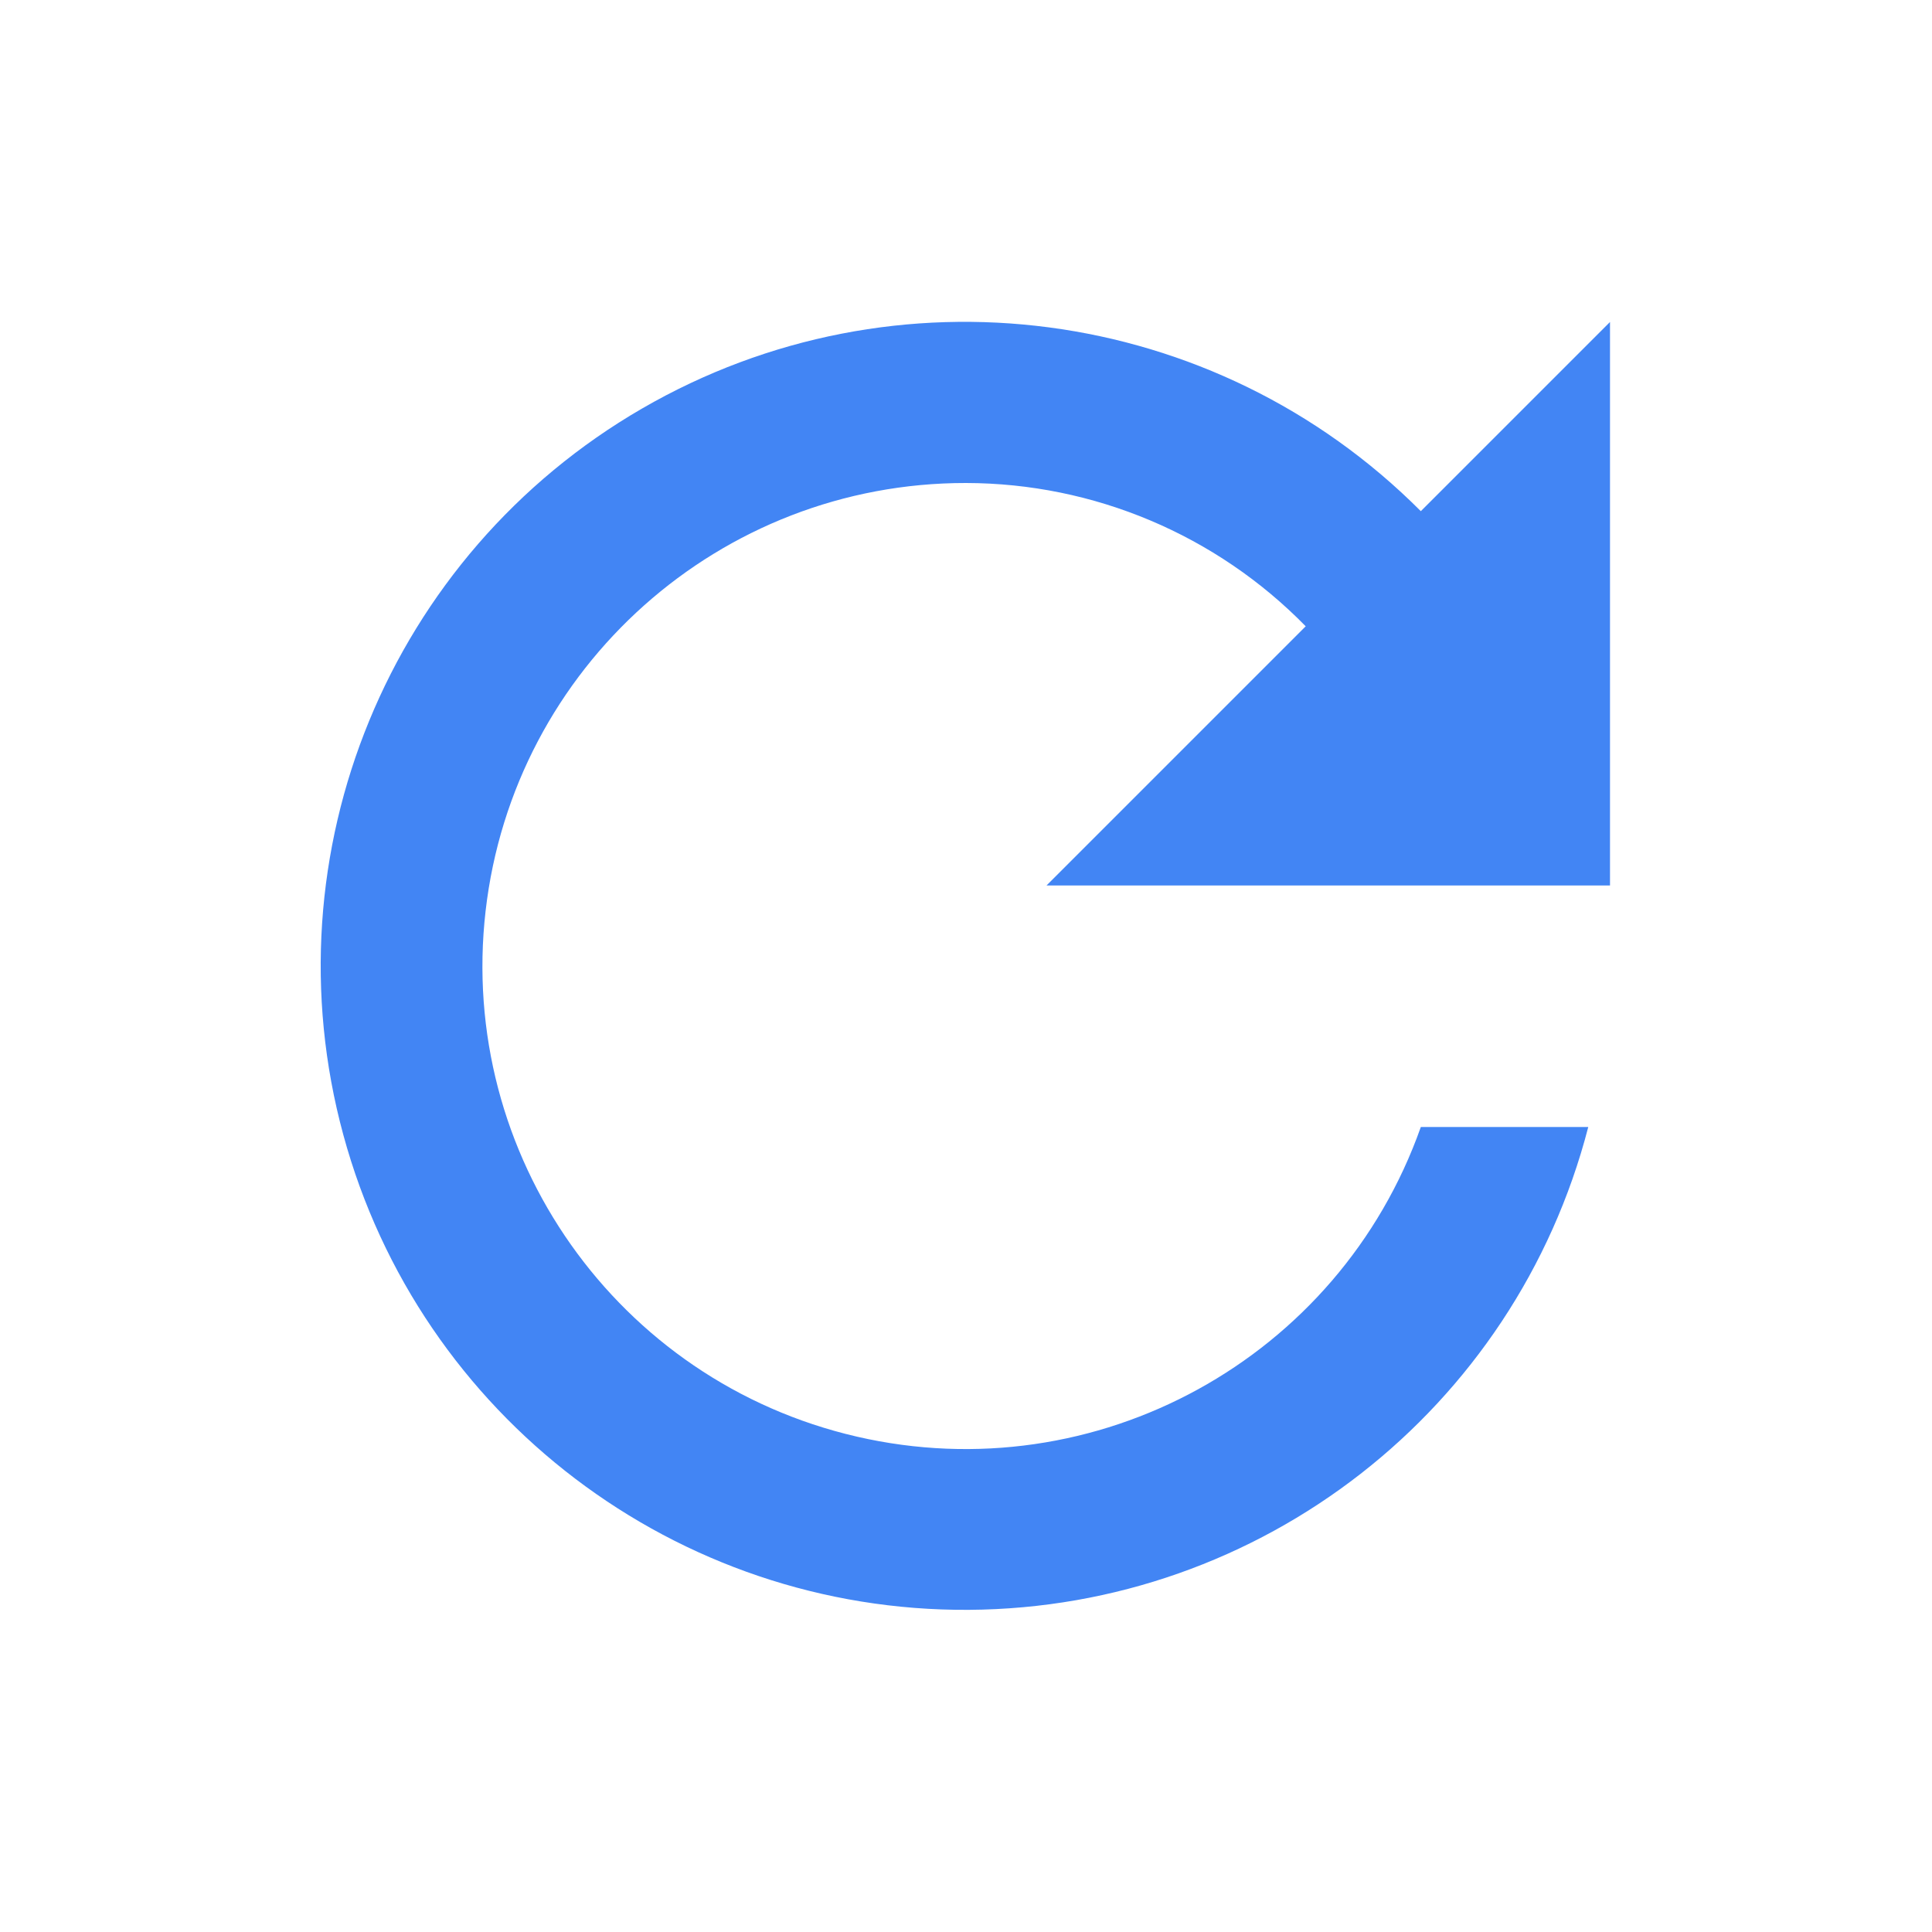
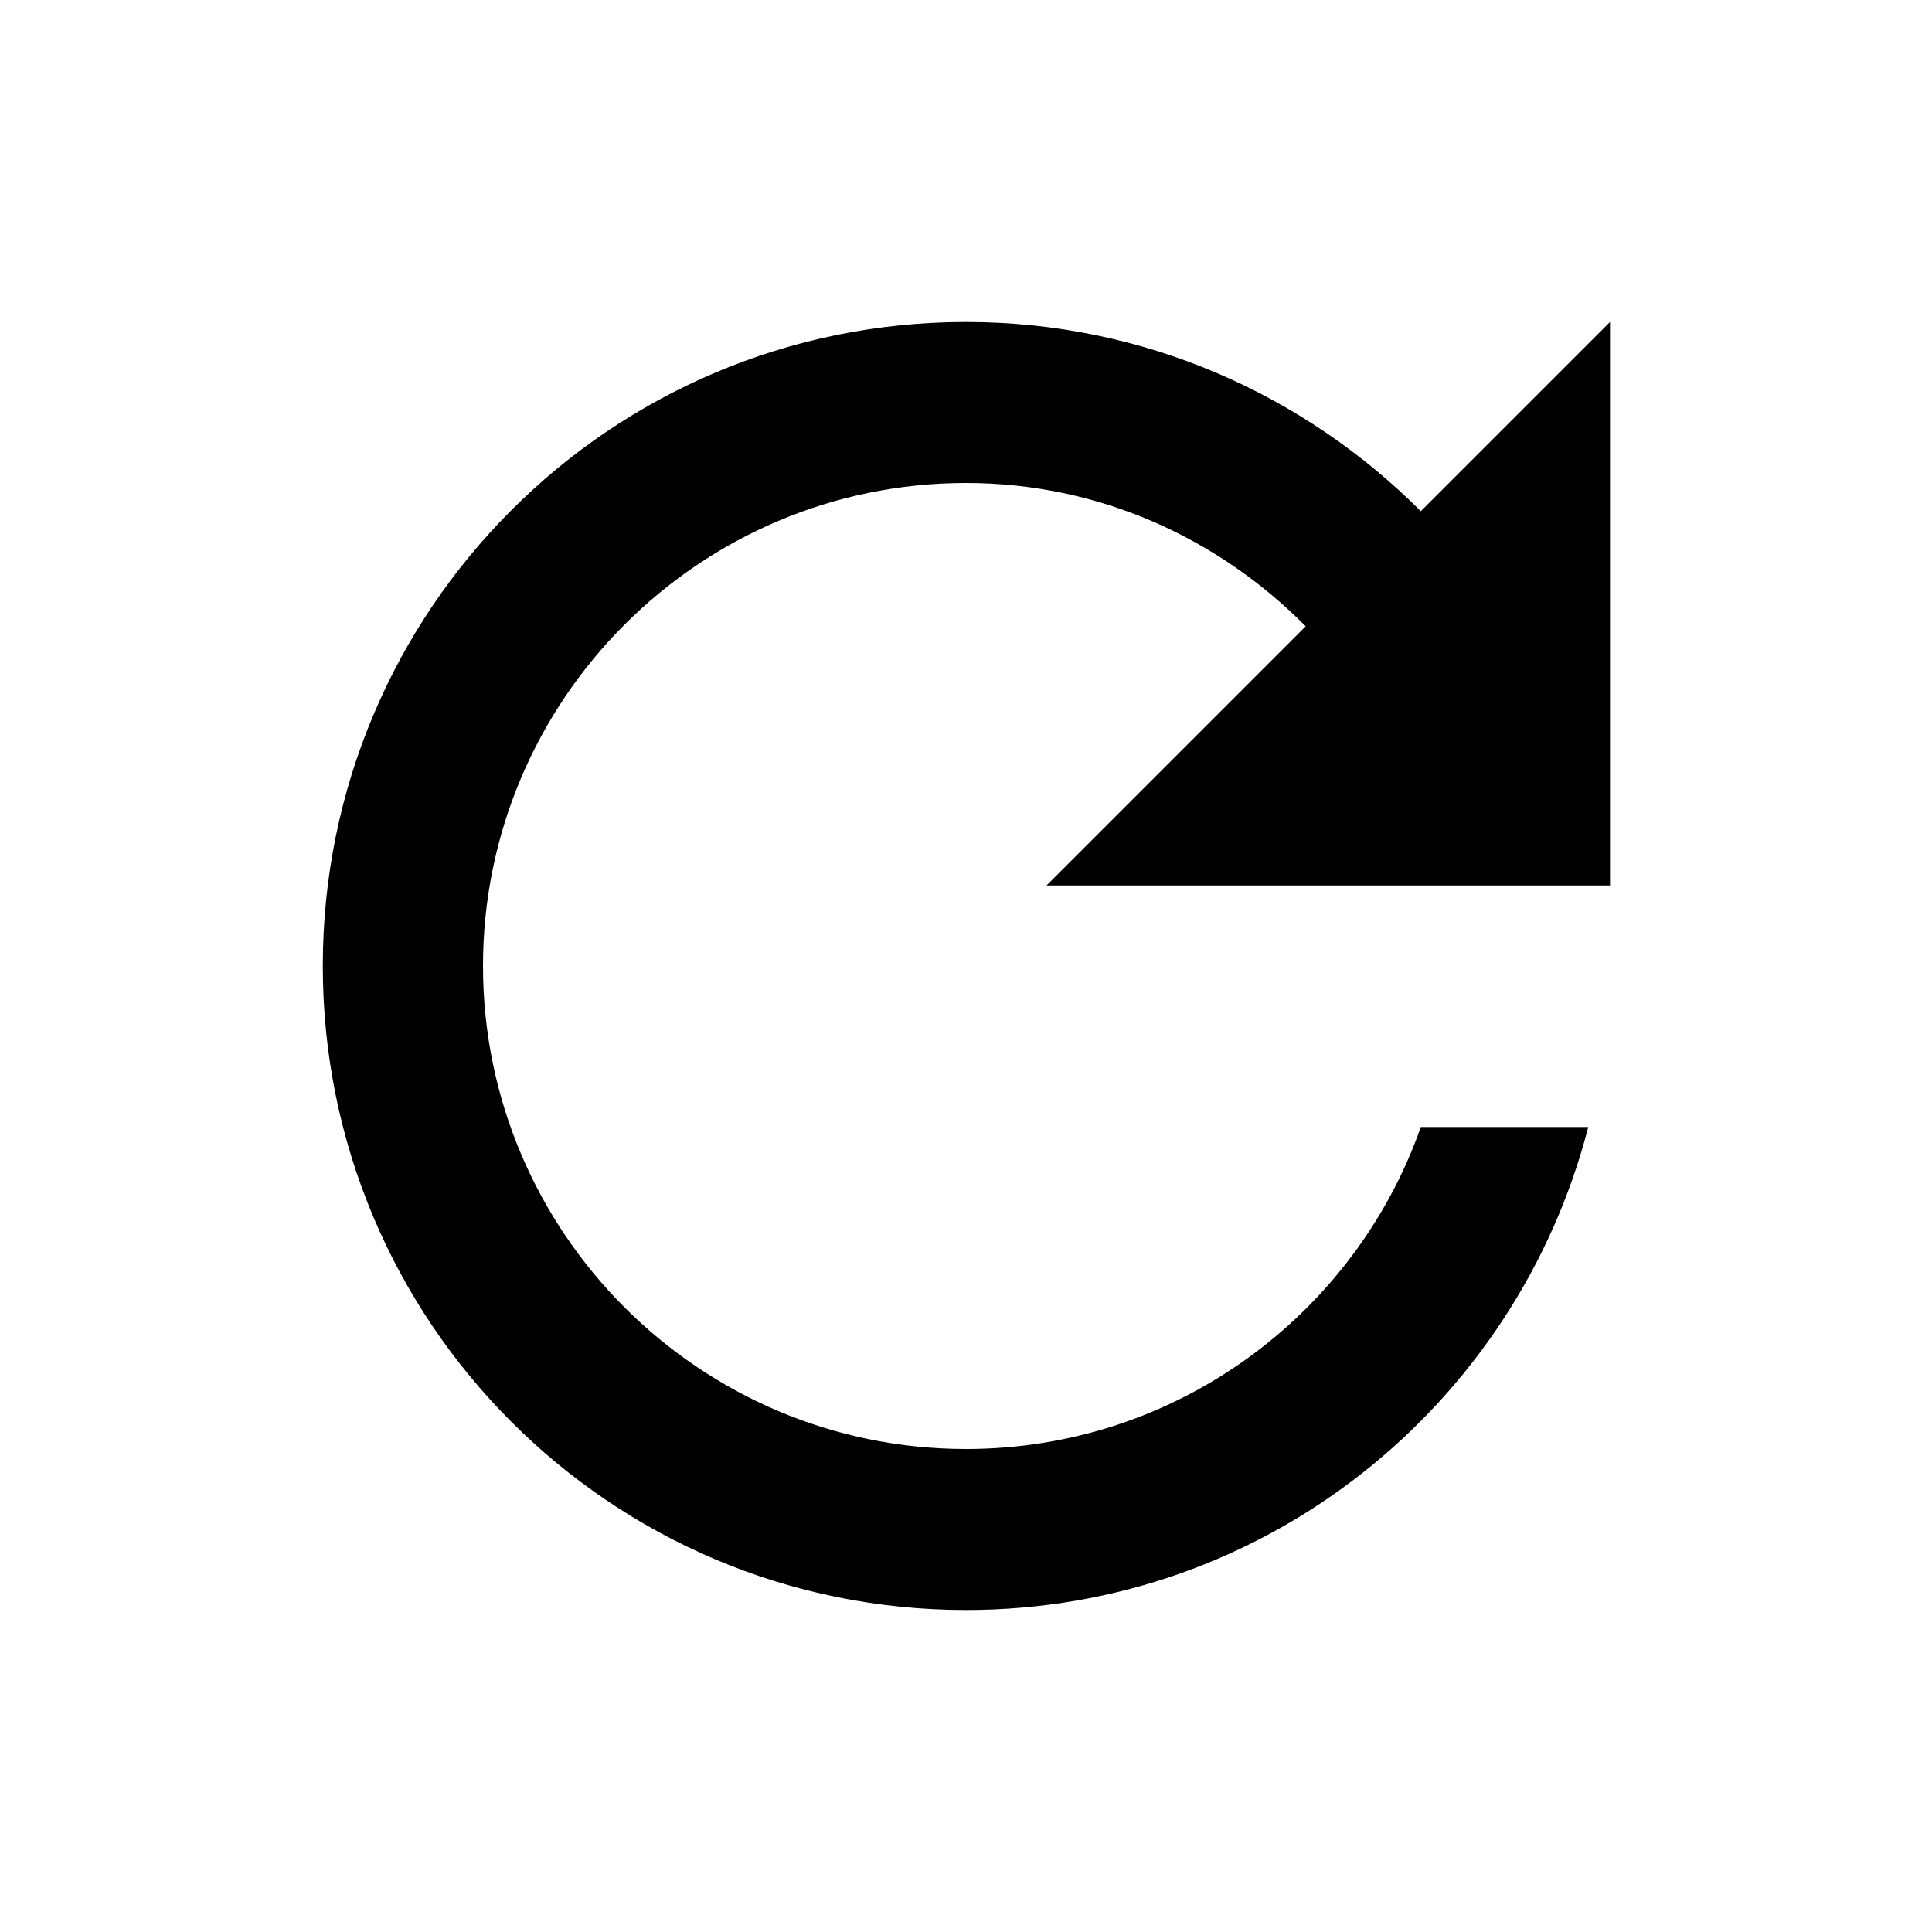
<svg xmlns="http://www.w3.org/2000/svg" width="24" height="24" viewBox="0 0 24 24">
-   <defs>
-     <style>.a,.c{fill:#4285f4;}.a{stroke:#707070;}.b{clip-path:url(#a);}.d{fill:none;}</style>
-     <clipPath id="a">
-       <rect class="a" width="24" height="24" transform="translate(104 5)" />
-     </clipPath>
-   </defs>
-   <g class="b" transform="translate(-104 -5)">
-     <g transform="translate(104 5)">
-       <path class="c" d="M17.65,6.35A8,8,0,1,0,19.73,14H17.65A6,6,0,1,1,12,6a5.915,5.915,0,0,1,4.22,1.78L13,11h7V4Z" />
-       <path class="d" d="M0,0H24V24H0Z" />
-     </g>
-   </g>
+   <path d="M17.65 6.35C16.2 4.9 14.21 4 12 4c-4.42 0-7.99 3.58-7.99 8s3.57 8 7.99 8c3.73 0 6.84-2.55 7.73-6h-2.08c-.82 2.33-3.04 4-5.65 4-3.31 0-6-2.69-6-6s2.69-6 6-6c1.66 0 3.14.69 4.22 1.78L13 11h7V4l-2.35 2.35z" />
+   <path d="M0 0h24v24H0z" fill="none" />
</svg>
